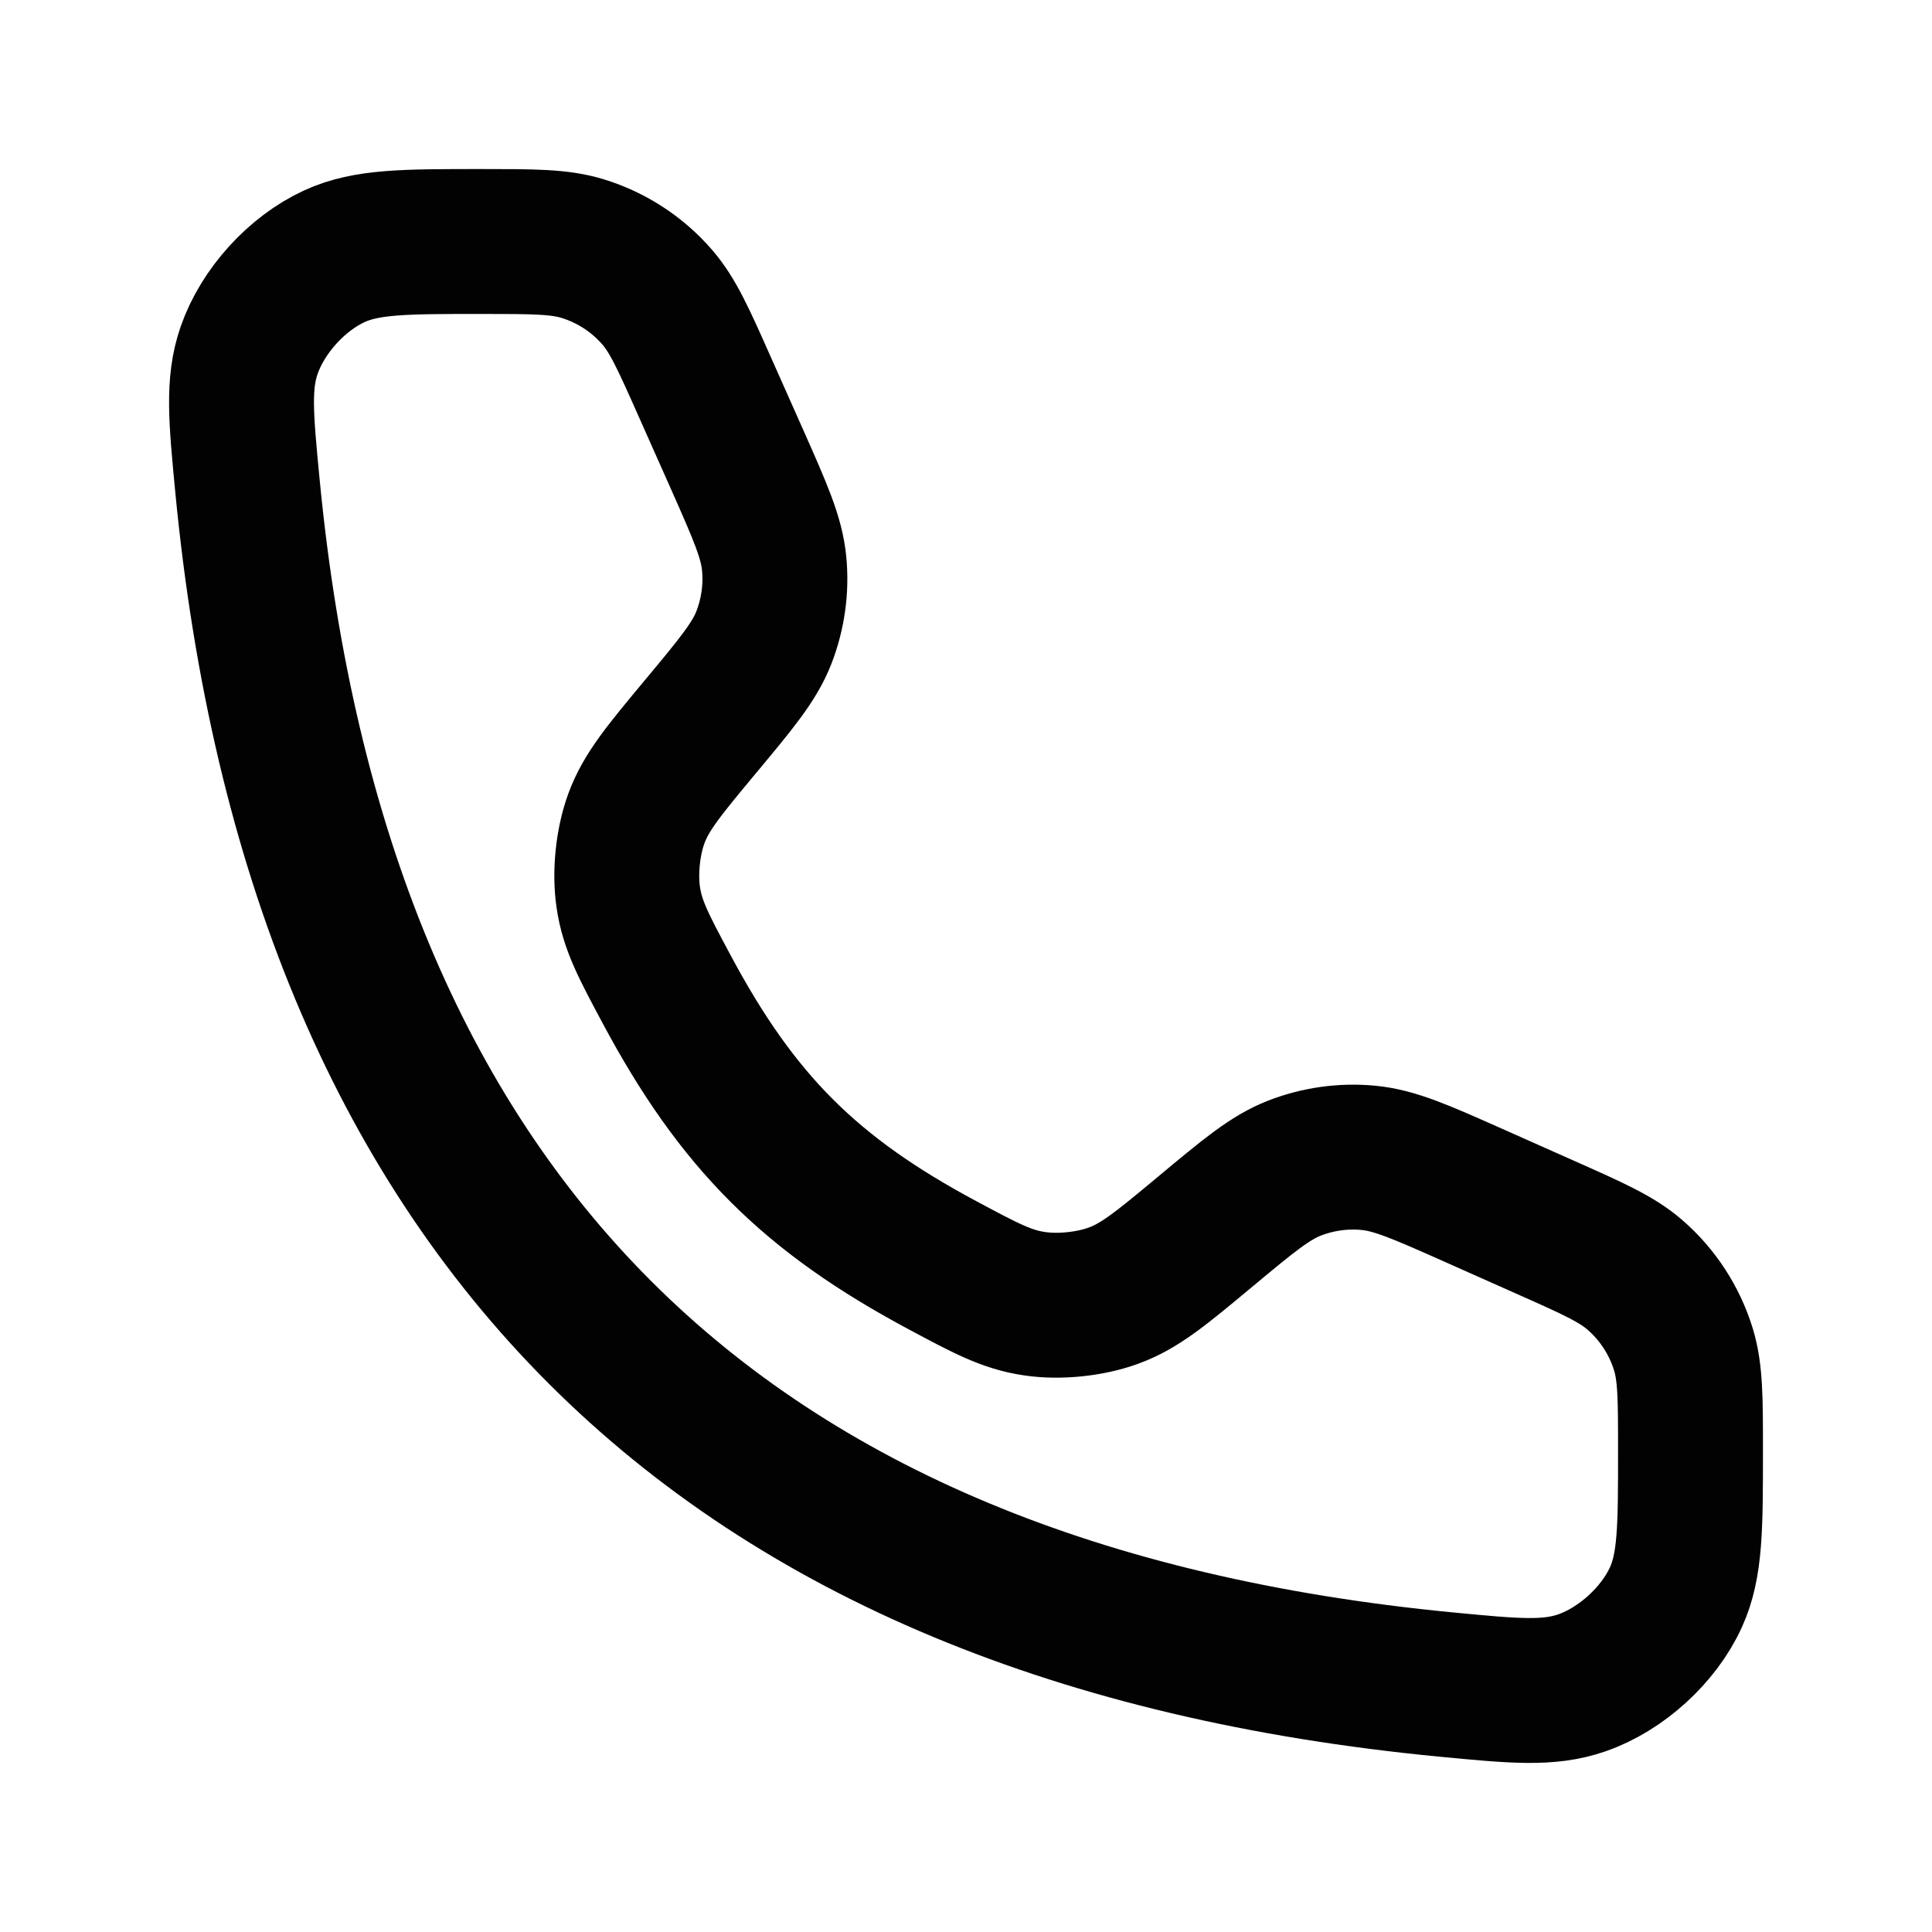
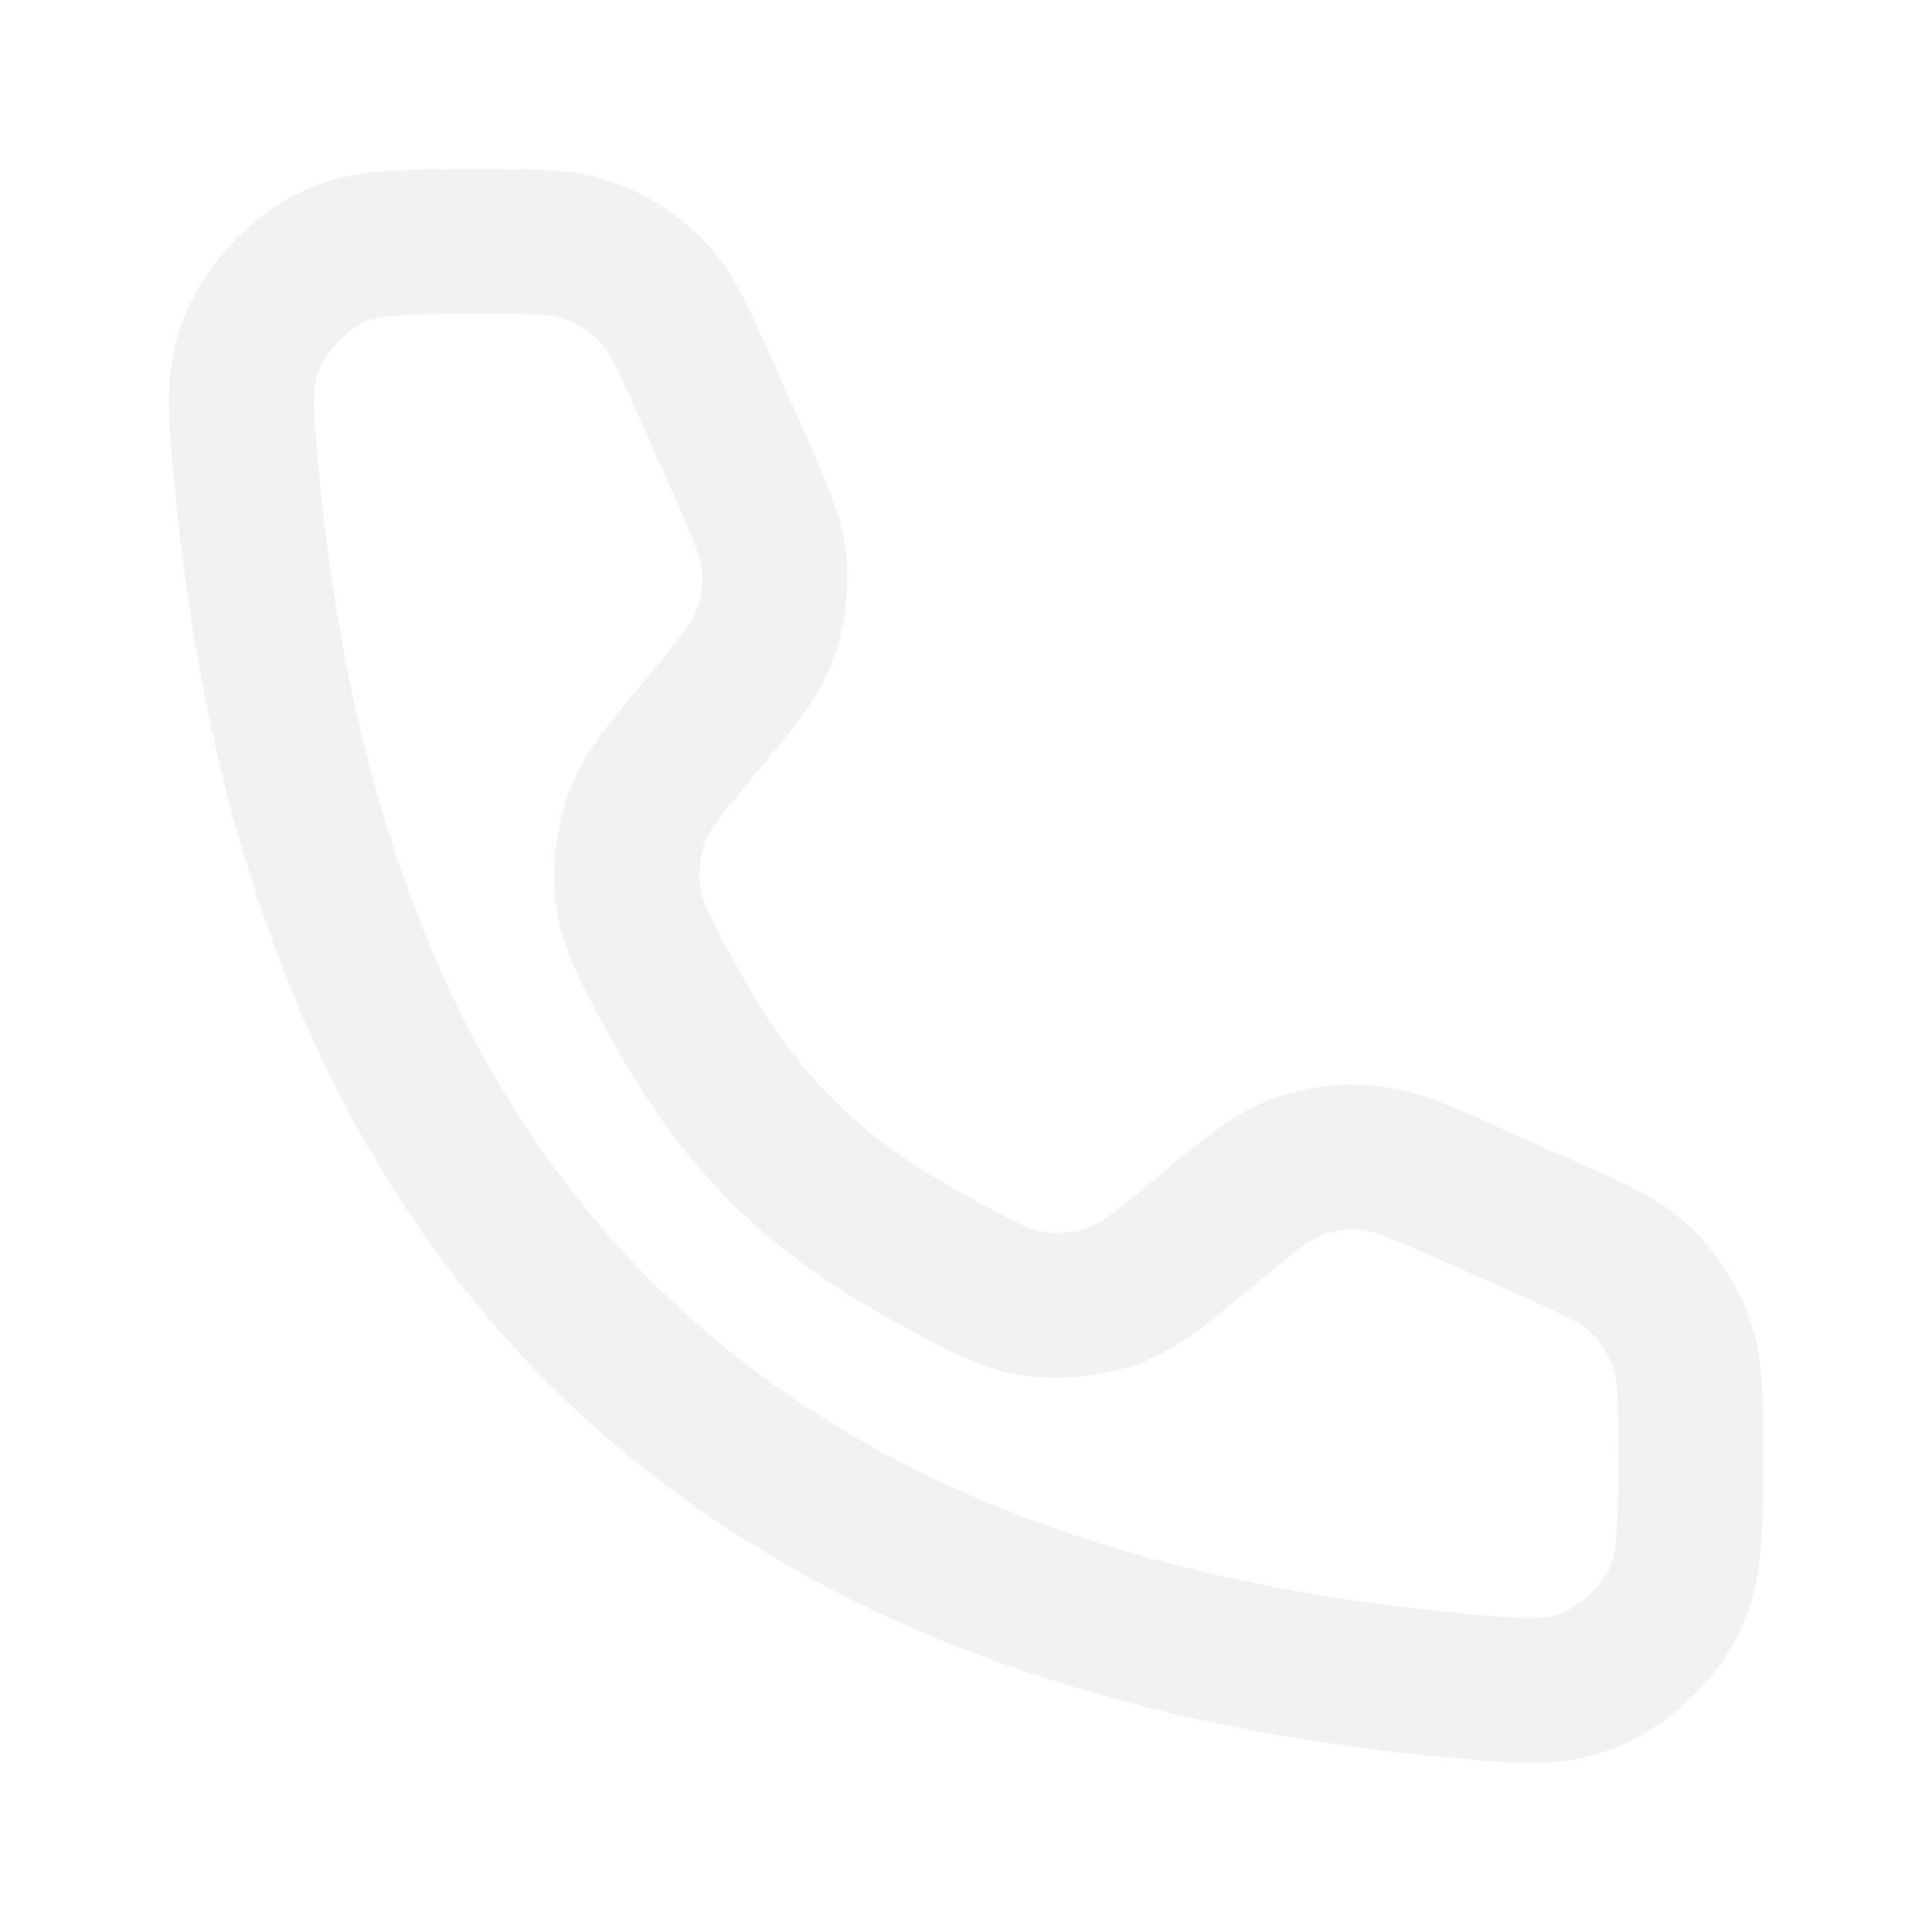
<svg xmlns="http://www.w3.org/2000/svg" width="20" height="20" viewBox="0 0 20 20" fill="none">
-   <path d="M7.632 4.76L7.296 4.005C7.077 3.512 6.967 3.265 6.803 3.076C6.598 2.839 6.33 2.665 6.03 2.573C5.79 2.5 5.52 2.5 4.98 2.5C4.19 2.5 3.795 2.5 3.463 2.652C3.072 2.831 2.72 3.219 2.579 3.626C2.46 3.97 2.494 4.325 2.562 5.033C3.29 12.575 7.425 16.71 14.967 17.438C15.675 17.506 16.03 17.54 16.375 17.421C16.781 17.28 17.169 16.928 17.348 16.537C17.5 16.205 17.5 15.81 17.5 15.02C17.5 14.48 17.5 14.21 17.427 13.97C17.335 13.671 17.161 13.402 16.924 13.197C16.735 13.033 16.488 12.923 15.995 12.704L15.24 12.368C14.705 12.13 14.438 12.012 14.166 11.986C13.906 11.961 13.644 11.998 13.401 12.092C13.147 12.191 12.922 12.379 12.473 12.753C12.025 13.126 11.802 13.312 11.528 13.412C11.286 13.501 10.966 13.534 10.71 13.496C10.422 13.454 10.202 13.336 9.761 13.1C8.389 12.367 7.633 11.611 6.9 10.239C6.664 9.798 6.546 9.578 6.504 9.29C6.466 9.035 6.499 8.714 6.588 8.472C6.688 8.199 6.874 7.975 7.247 7.527C7.621 7.078 7.809 6.853 7.908 6.599C8.002 6.356 8.039 6.094 8.014 5.834C7.988 5.562 7.869 5.295 7.632 4.76Z" stroke="#020202" stroke-width="1.5" stroke-linecap="round" />
+   <path d="M7.632 4.76L7.296 4.005C7.077 3.512 6.967 3.265 6.803 3.076C6.598 2.839 6.33 2.665 6.03 2.573C5.79 2.5 5.52 2.5 4.98 2.5C4.19 2.5 3.795 2.5 3.463 2.652C3.072 2.831 2.72 3.219 2.579 3.626C2.46 3.97 2.494 4.325 2.562 5.033C3.29 12.575 7.425 16.71 14.967 17.438C15.675 17.506 16.03 17.54 16.375 17.421C16.781 17.28 17.169 16.928 17.348 16.537C17.5 16.205 17.5 15.81 17.5 15.02C17.5 14.48 17.5 14.21 17.427 13.97C17.335 13.671 17.161 13.402 16.924 13.197C16.735 13.033 16.488 12.923 15.995 12.704L15.24 12.368C14.705 12.13 14.438 12.012 14.166 11.986C13.906 11.961 13.644 11.998 13.401 12.092C13.147 12.191 12.922 12.379 12.473 12.753C12.025 13.126 11.802 13.312 11.528 13.412C11.286 13.501 10.966 13.534 10.71 13.496C10.422 13.454 10.202 13.336 9.761 13.1C8.389 12.367 7.633 11.611 6.9 10.239C6.664 9.798 6.546 9.578 6.504 9.29C6.466 9.035 6.499 8.714 6.588 8.472C6.688 8.199 6.874 7.975 7.247 7.527C7.621 7.078 7.809 6.853 7.908 6.599C8.002 6.356 8.039 6.094 8.014 5.834C7.988 5.562 7.869 5.295 7.632 4.76Z" stroke="#F2F2F2" stroke-width="1.5" stroke-linecap="round" />
</svg>
